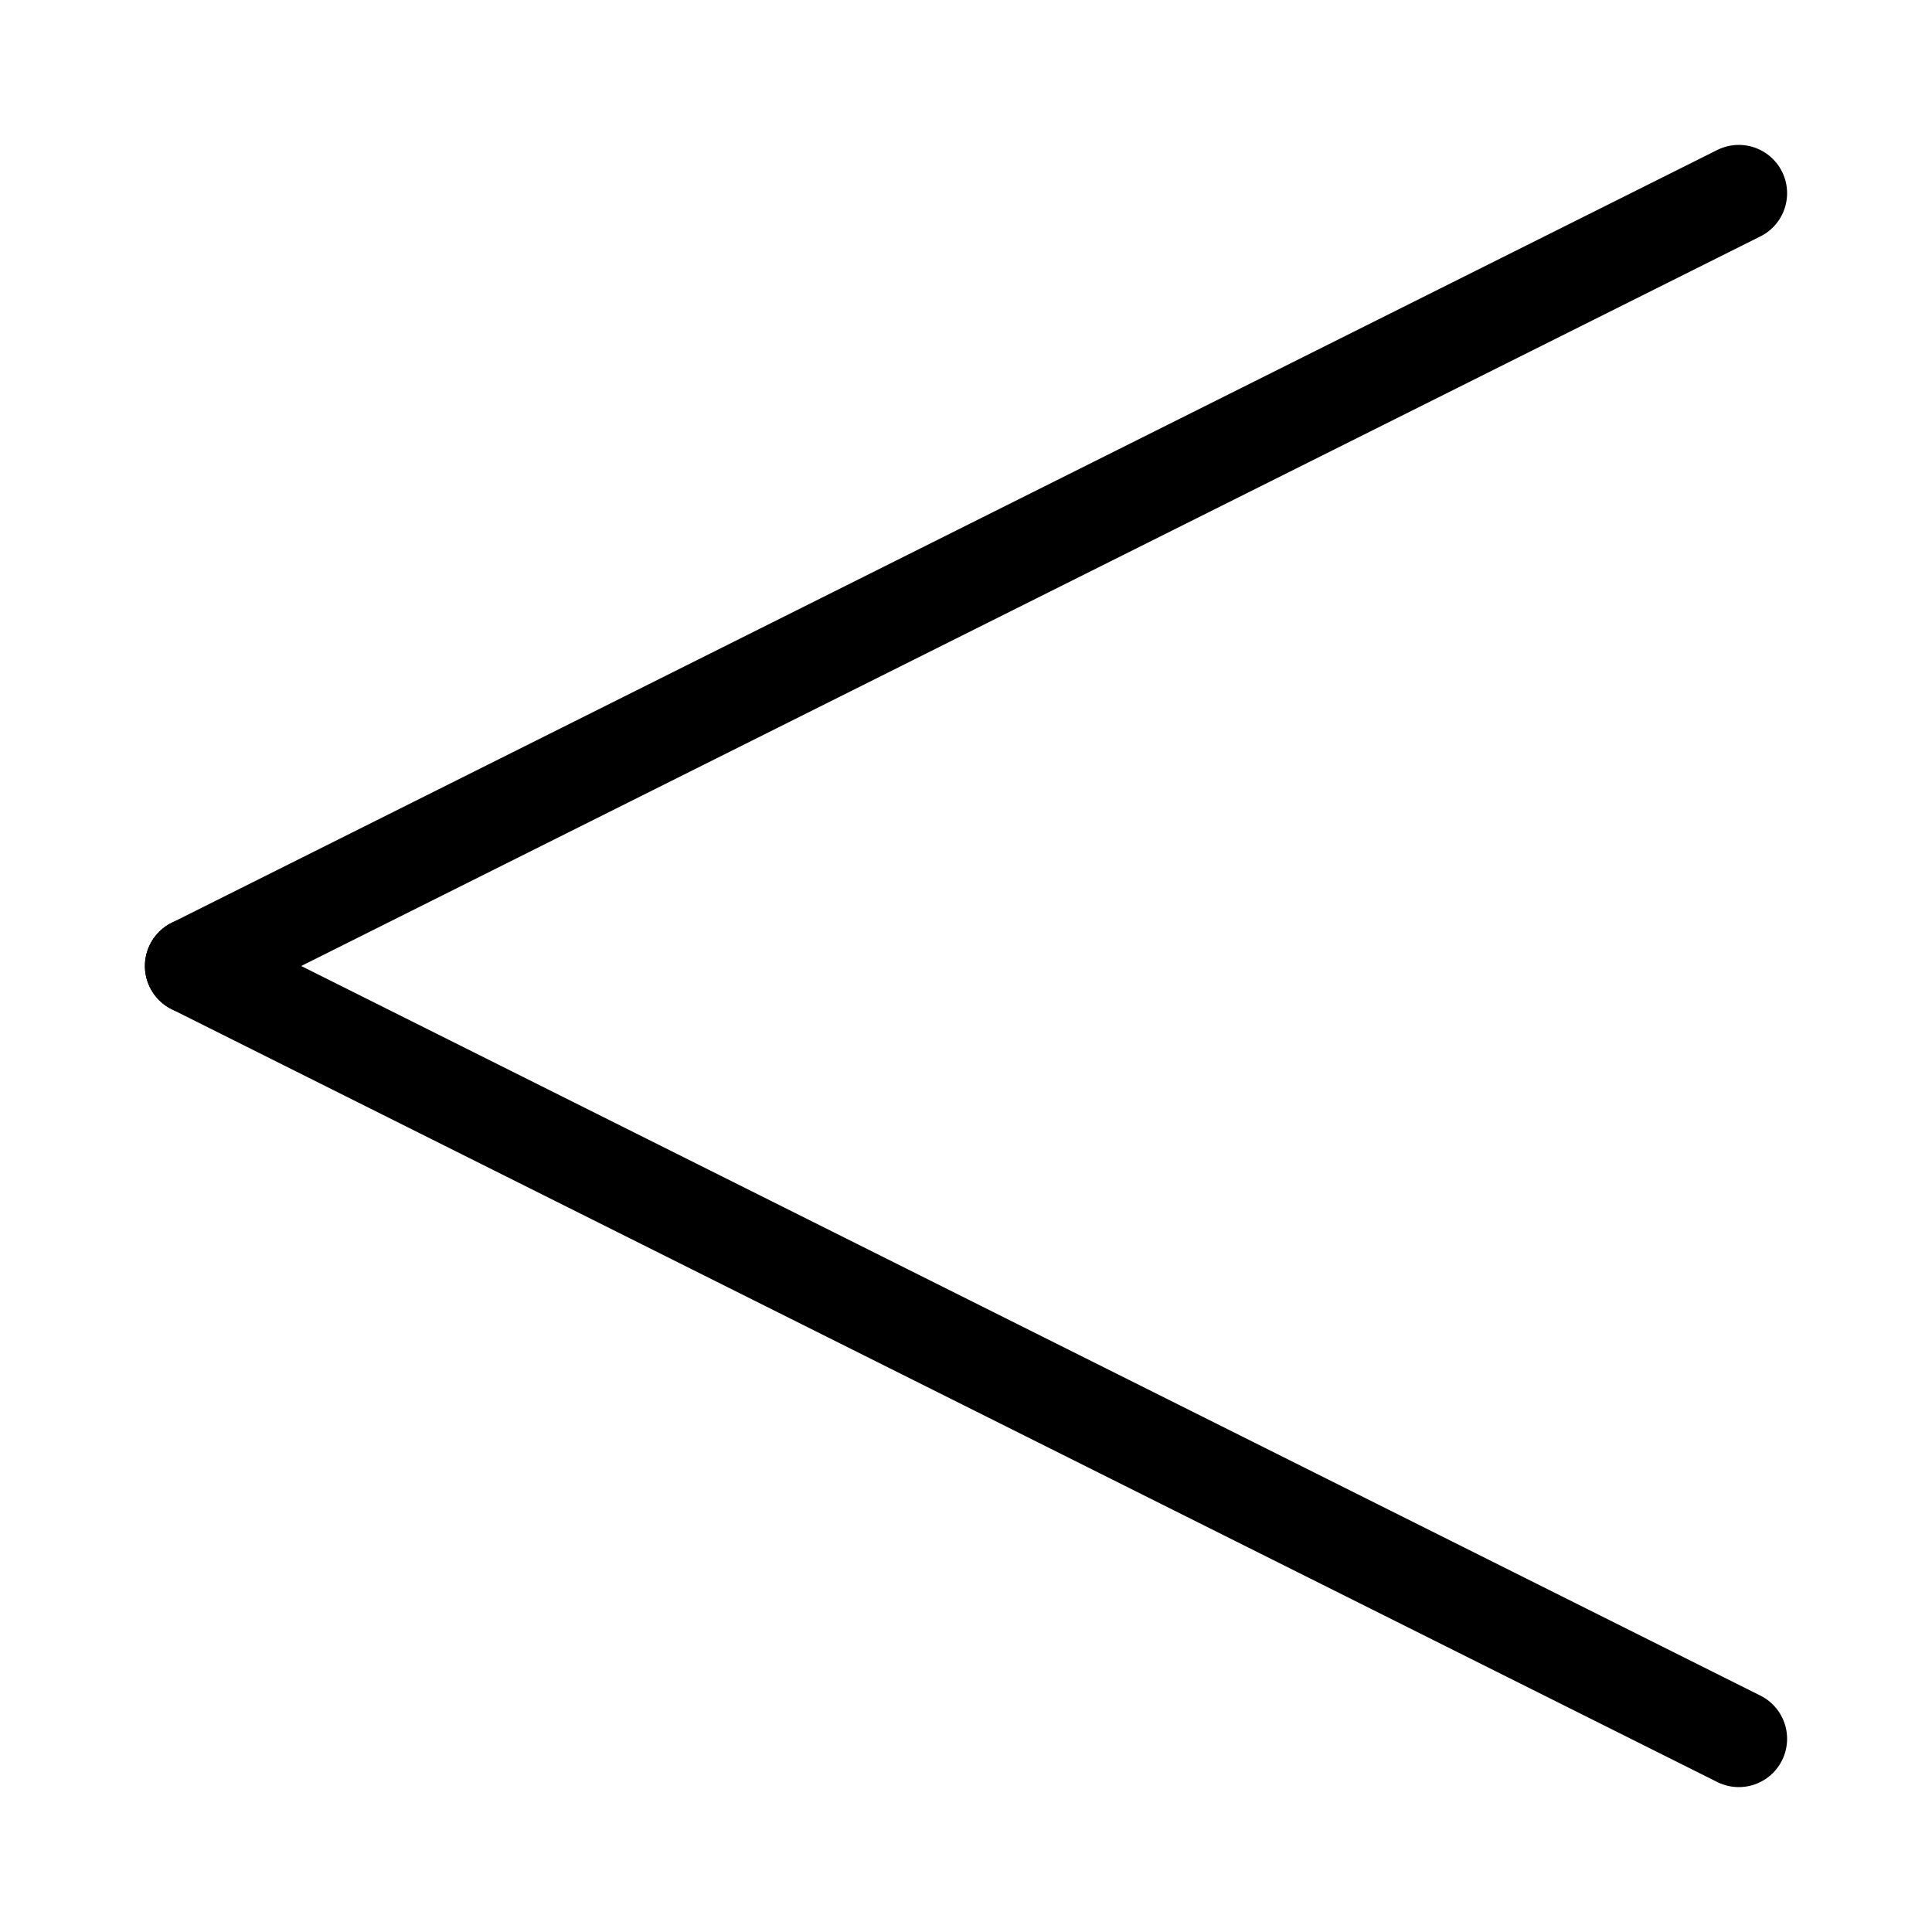
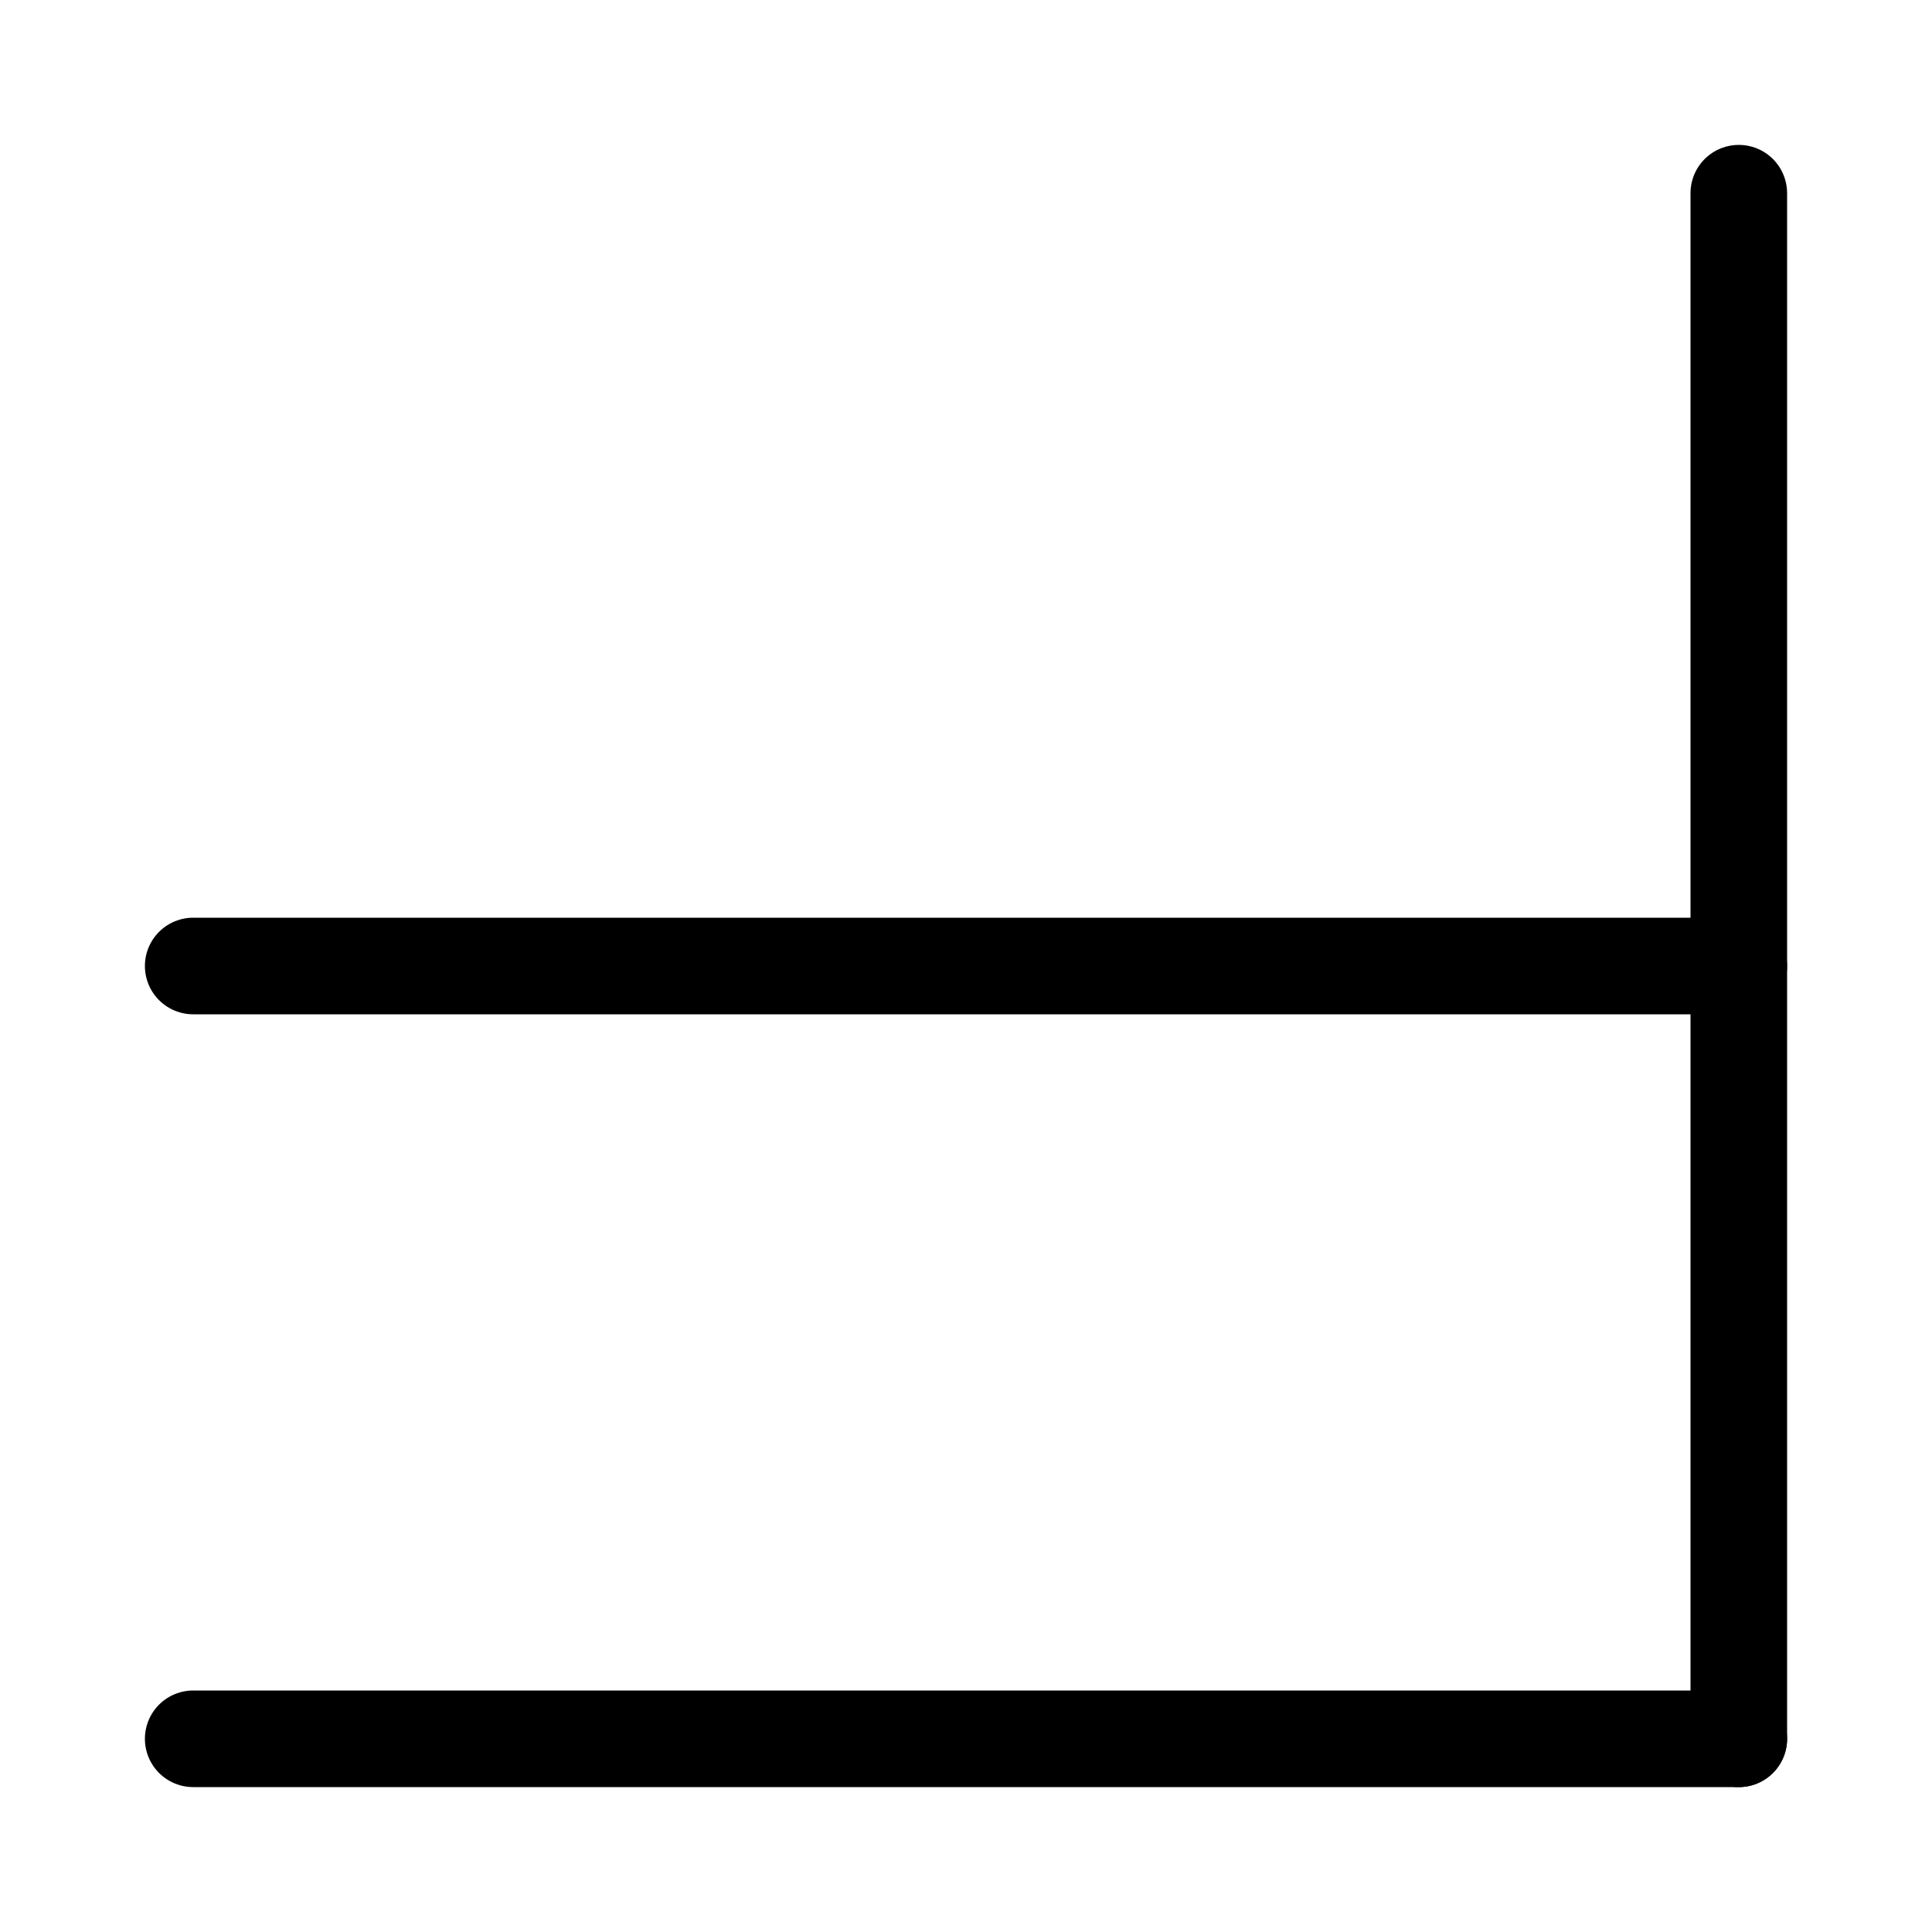
<svg xmlns="http://www.w3.org/2000/svg" width="40" height="40">
  <rect width="100%" height="100%" fill="white" />
  <g stroke="black" stroke-width="2" stroke-linecap="round">
    <g transform="" transform-origin="20 20">
-       <line x1="36" y1="4" x2="4" y2="20" />
-       <line x1="4" y1="20" x2="36" y2="36" />
+       <line x1="36" y1="4" x2="36" y2="36" />
+       <line x1="4" y1="36" x2="36" y2="36" />
+       <line x1="4" y1="20" x2="36" y2="20" />
    </g>
  </g>
</svg>
